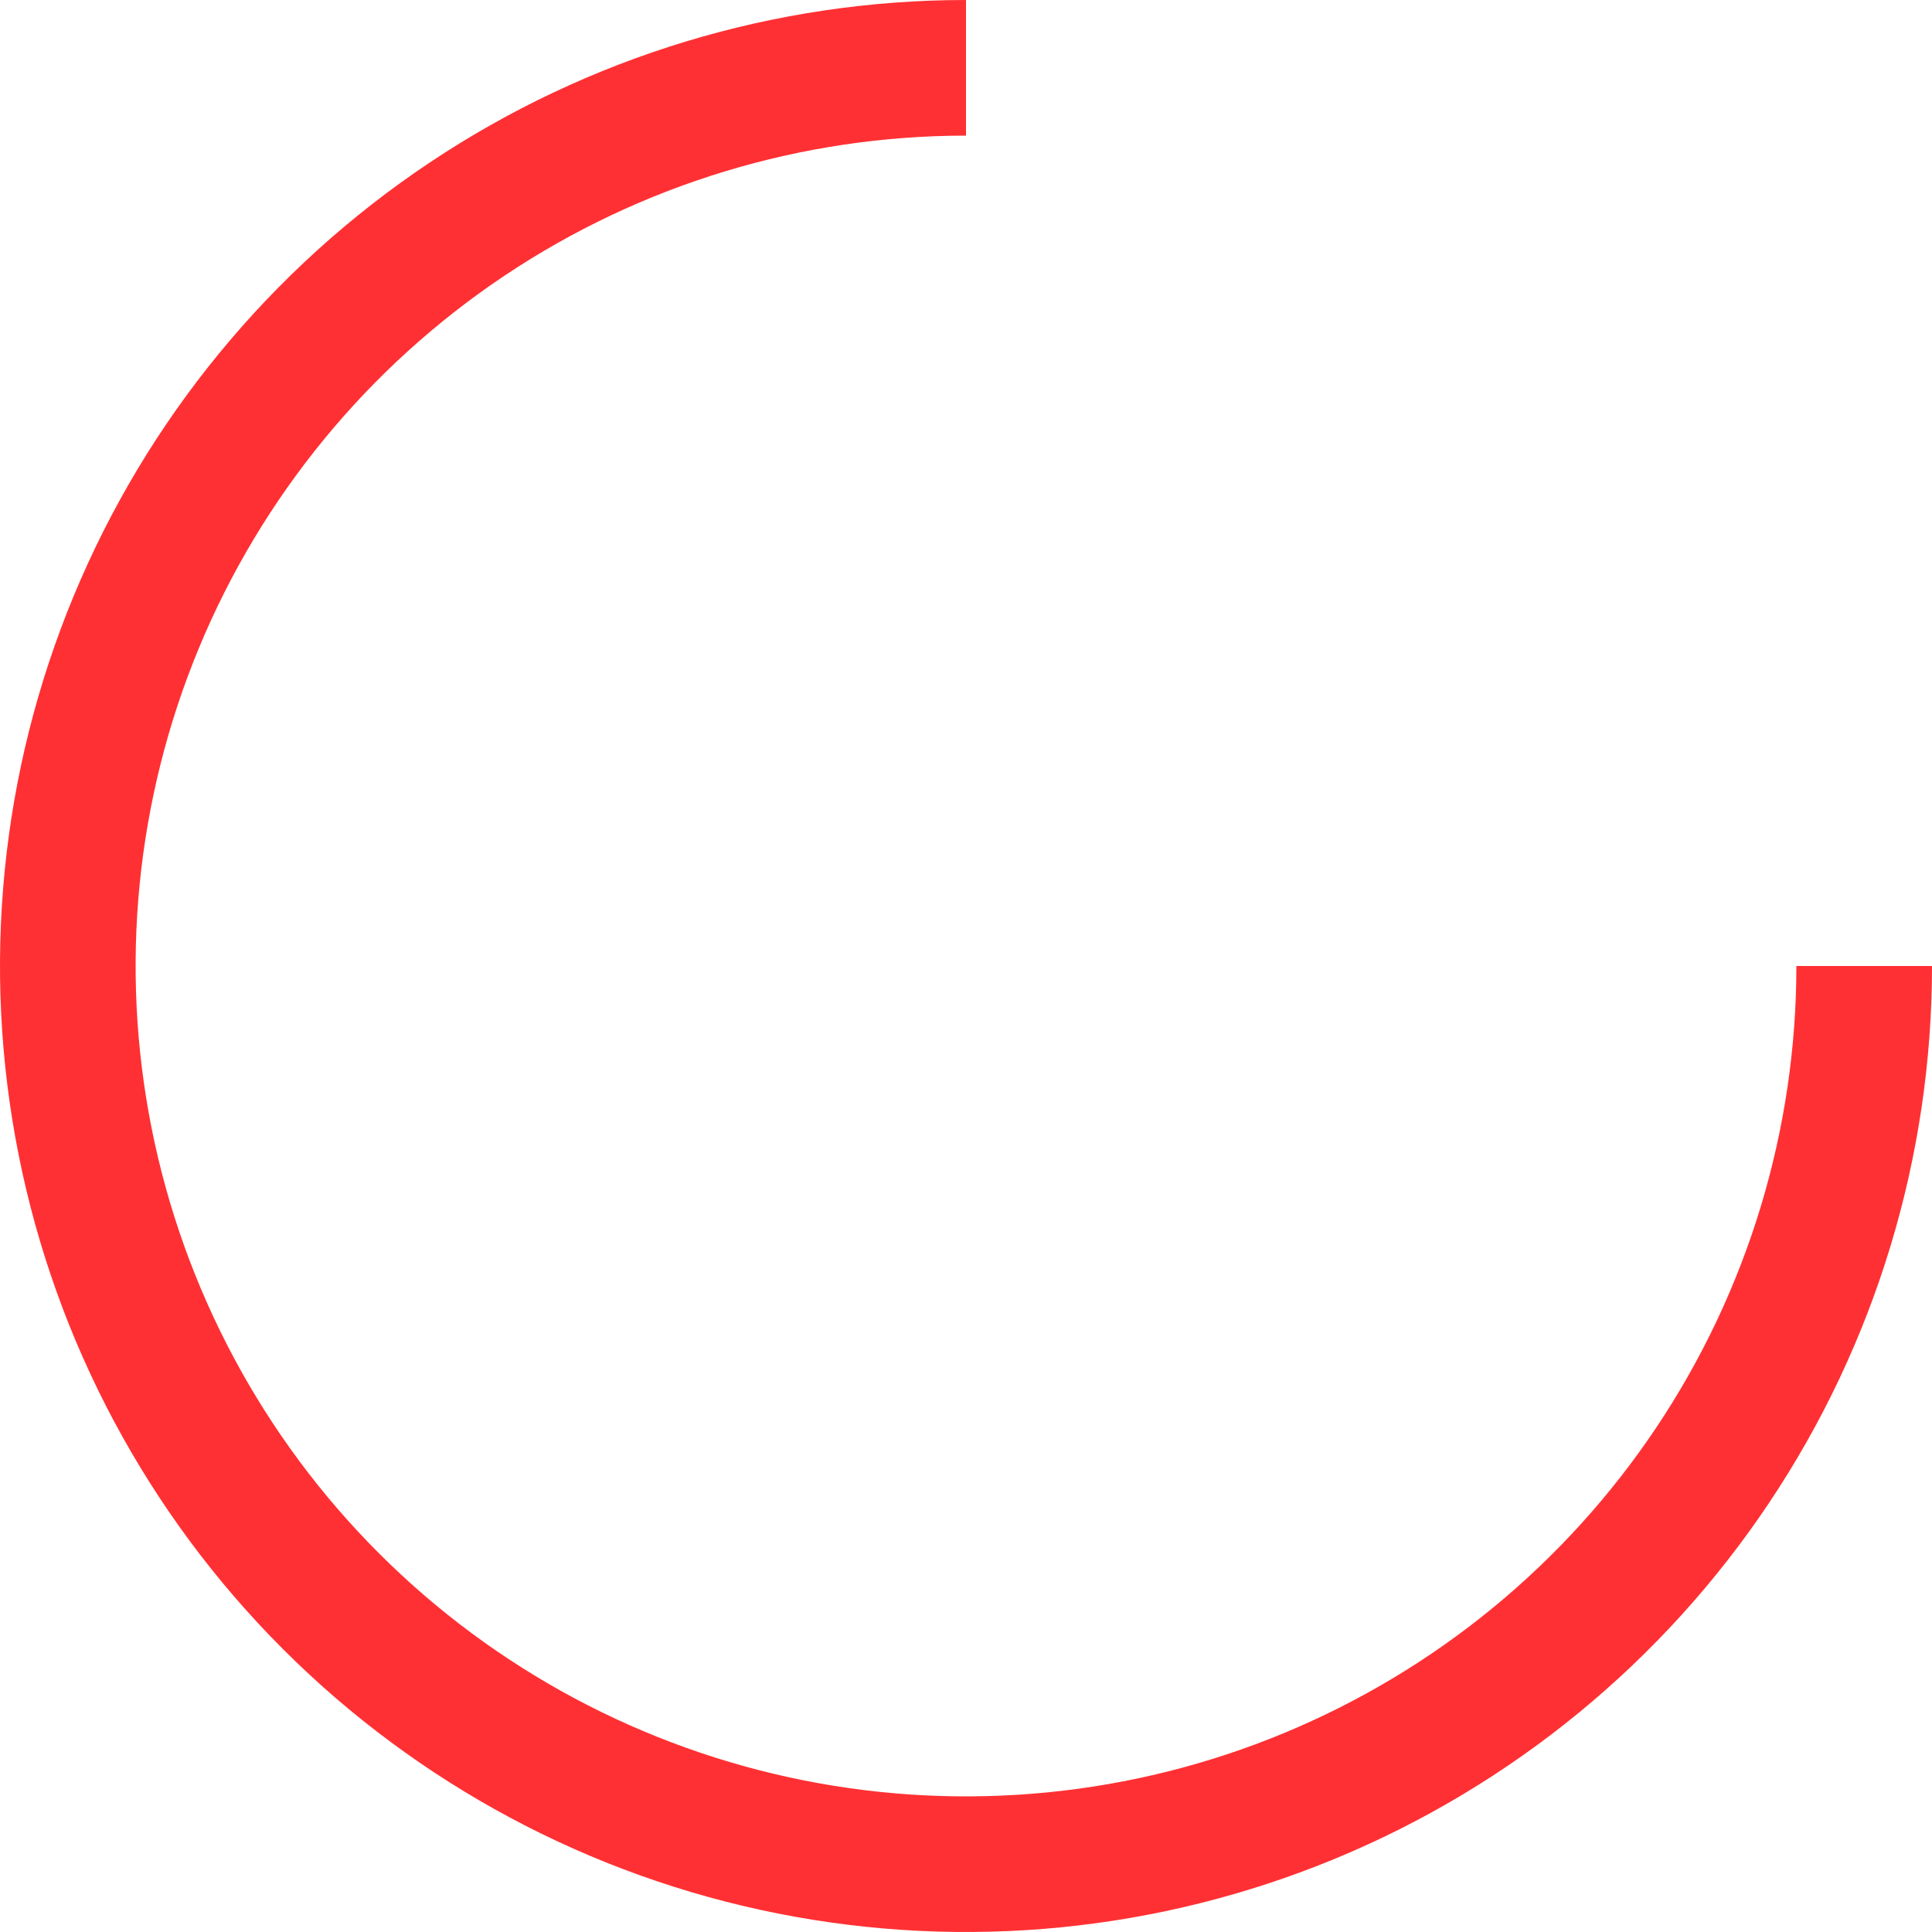
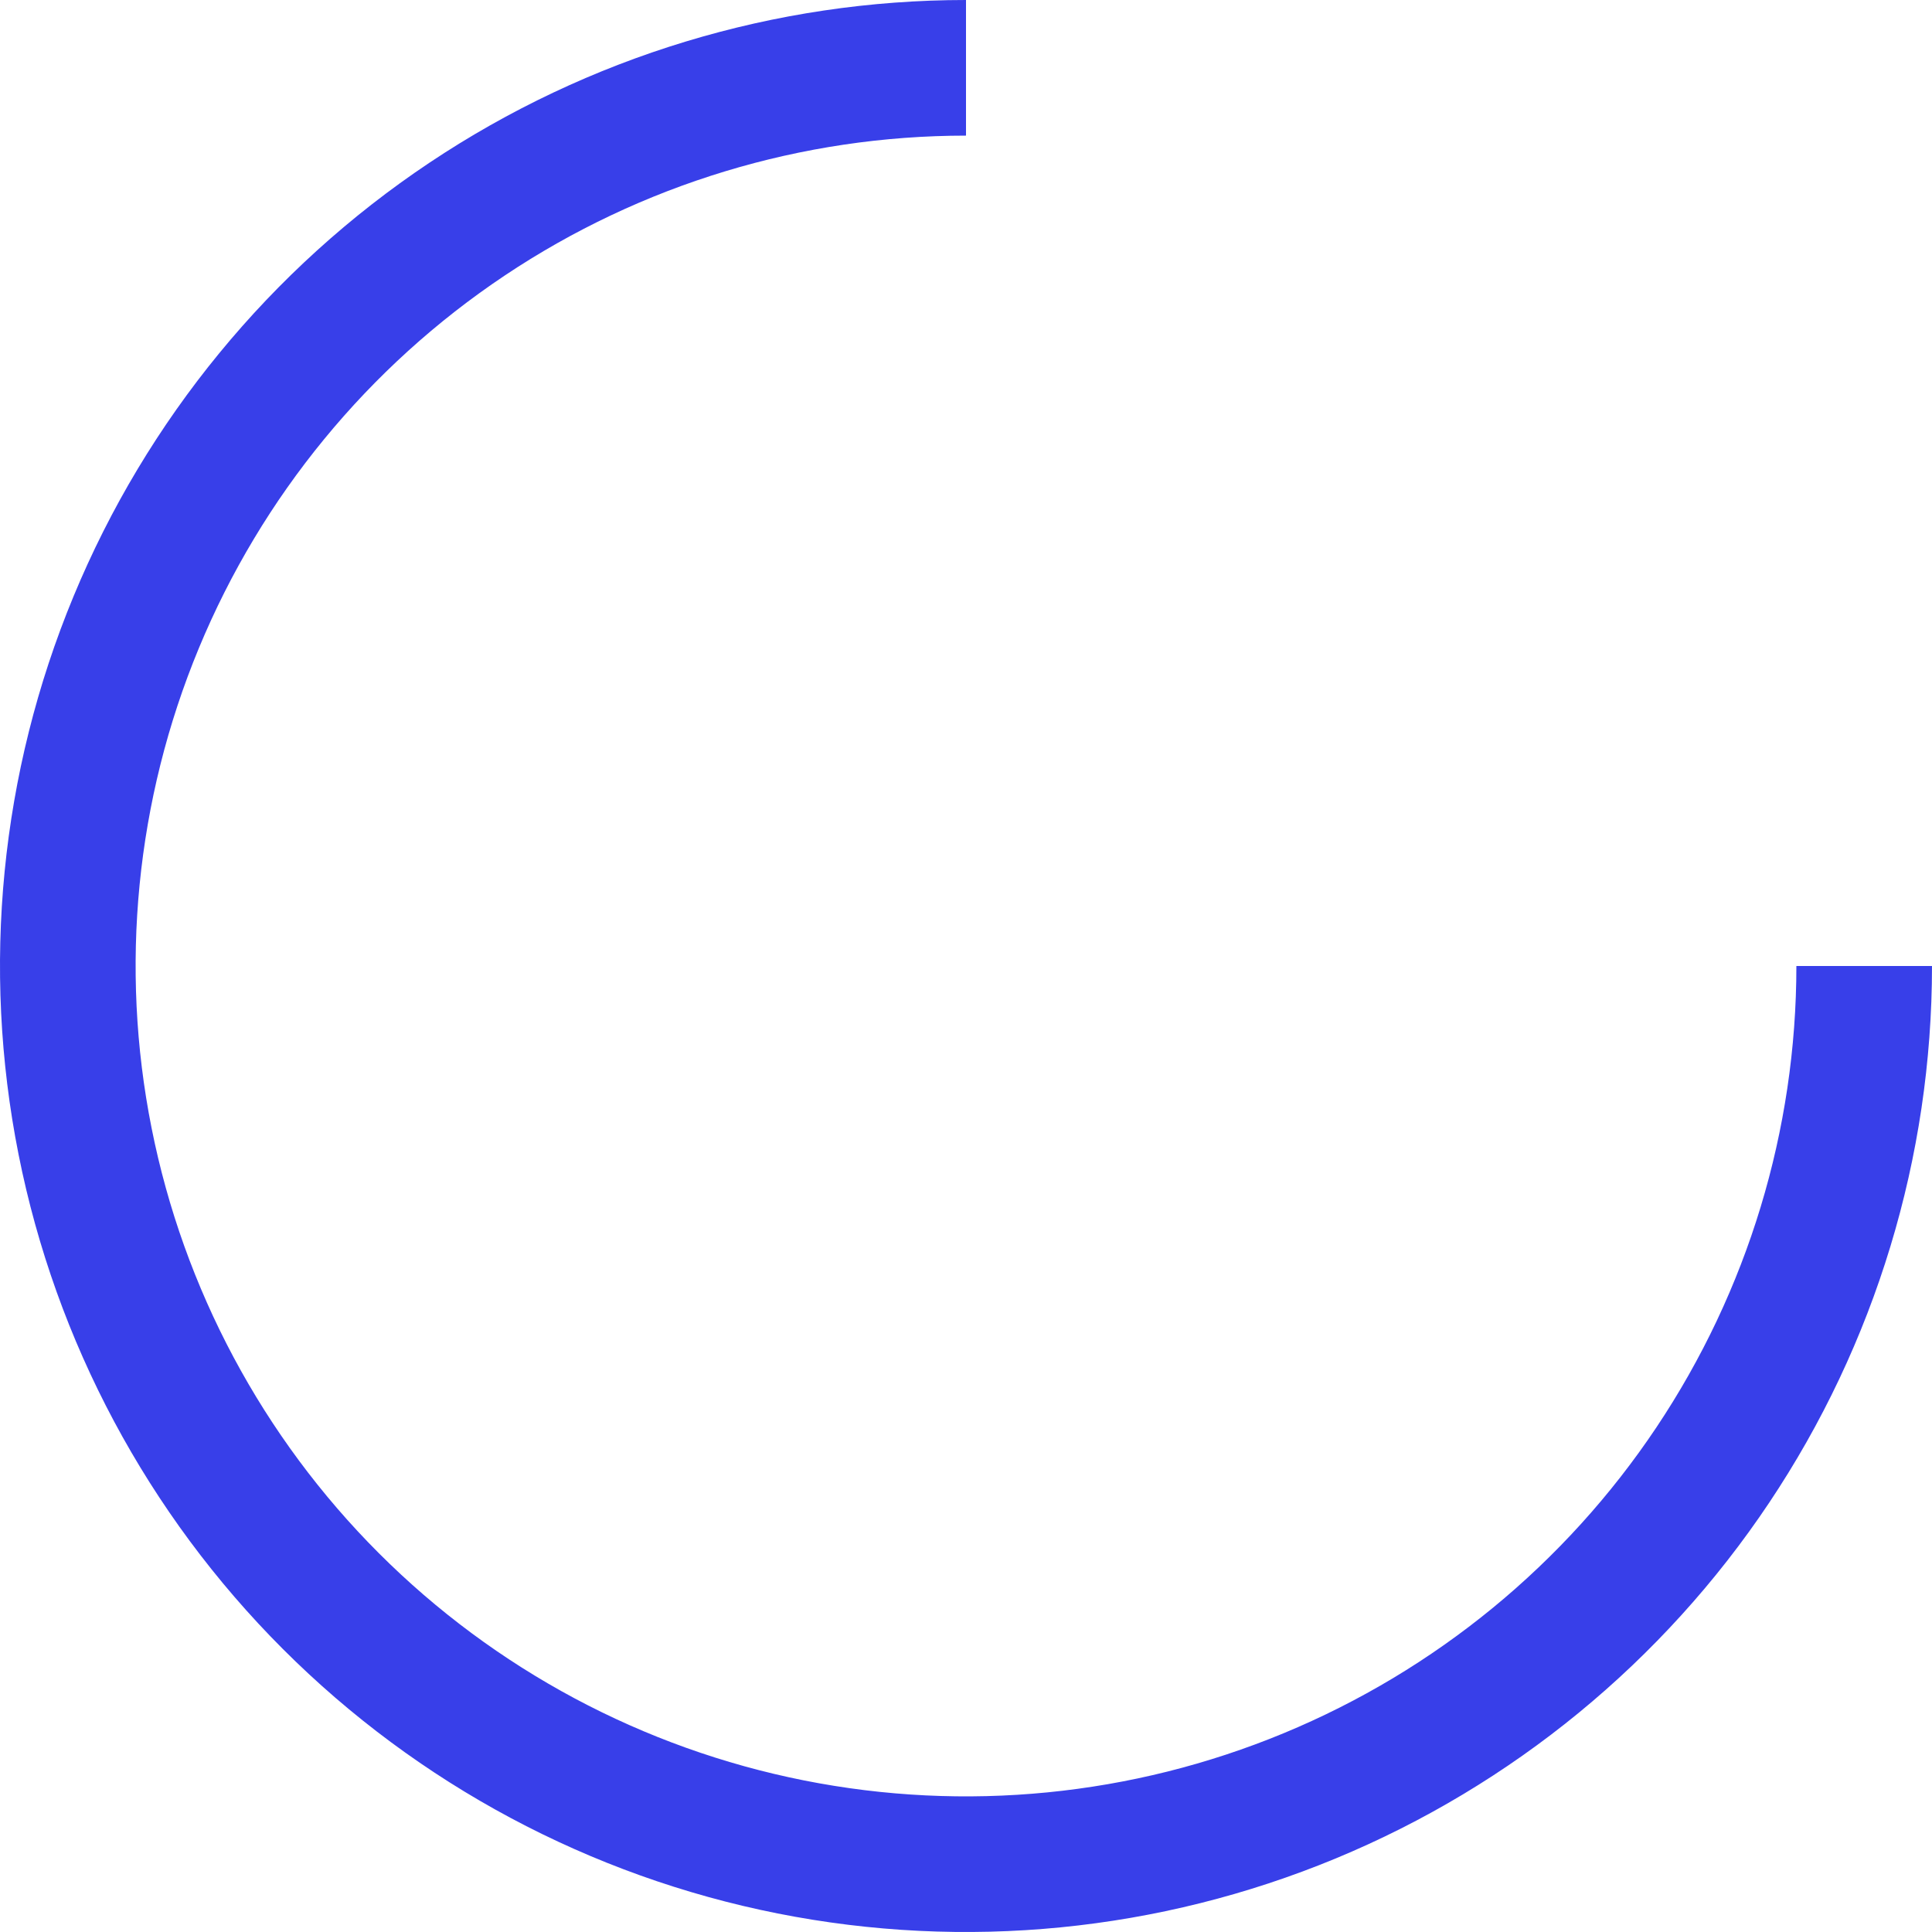
<svg xmlns="http://www.w3.org/2000/svg" preserveAspectRatio="none" width="100%" height="100%" overflow="visible" style="display: block;" viewBox="0 0 264 264" fill="none">
-   <path id="Ellipse 290" d="M264 132C264 158.107 256.258 183.628 241.754 205.335C227.25 227.043 206.634 243.961 182.514 253.952C158.394 263.943 131.854 266.557 106.248 261.464C80.643 256.37 57.123 243.799 38.662 225.338C20.201 206.878 7.63 183.357 2.536 157.752C-2.557 132.146 0.057 105.606 10.048 81.486C20.039 57.366 36.958 36.75 58.665 22.246C80.372 7.742 105.893 -3.11324e-07 132 0L132 18.532C109.558 18.532 87.62 25.187 68.961 37.655C50.301 50.123 35.758 67.844 27.169 88.578C18.581 109.311 16.334 132.126 20.712 154.136C25.091 176.147 35.897 196.365 51.766 212.234C67.635 228.103 87.853 238.909 109.864 243.288C131.874 247.666 154.689 245.419 175.422 236.831C196.156 228.242 213.877 213.699 226.345 195.039C238.813 176.38 245.468 154.442 245.468 132H264Z" fill="#FF3033" />
+   <path id="Ellipse 290" d="M264 132C264 158.107 256.258 183.628 241.754 205.335C227.25 227.043 206.634 243.961 182.514 253.952C158.394 263.943 131.854 266.557 106.248 261.464C80.643 256.37 57.123 243.799 38.662 225.338C20.201 206.878 7.63 183.357 2.536 157.752C-2.557 132.146 0.057 105.606 10.048 81.486C20.039 57.366 36.958 36.75 58.665 22.246C80.372 7.742 105.893 -3.11324e-07 132 0L132 18.532C109.558 18.532 87.62 25.187 68.961 37.655C50.301 50.123 35.758 67.844 27.169 88.578C18.581 109.311 16.334 132.126 20.712 154.136C25.091 176.147 35.897 196.365 51.766 212.234C67.635 228.103 87.853 238.909 109.864 243.288C131.874 247.666 154.689 245.419 175.422 236.831C196.156 228.242 213.877 213.699 226.345 195.039C238.813 176.38 245.468 154.442 245.468 132H264Z" fill="#383FE9" />
</svg>
